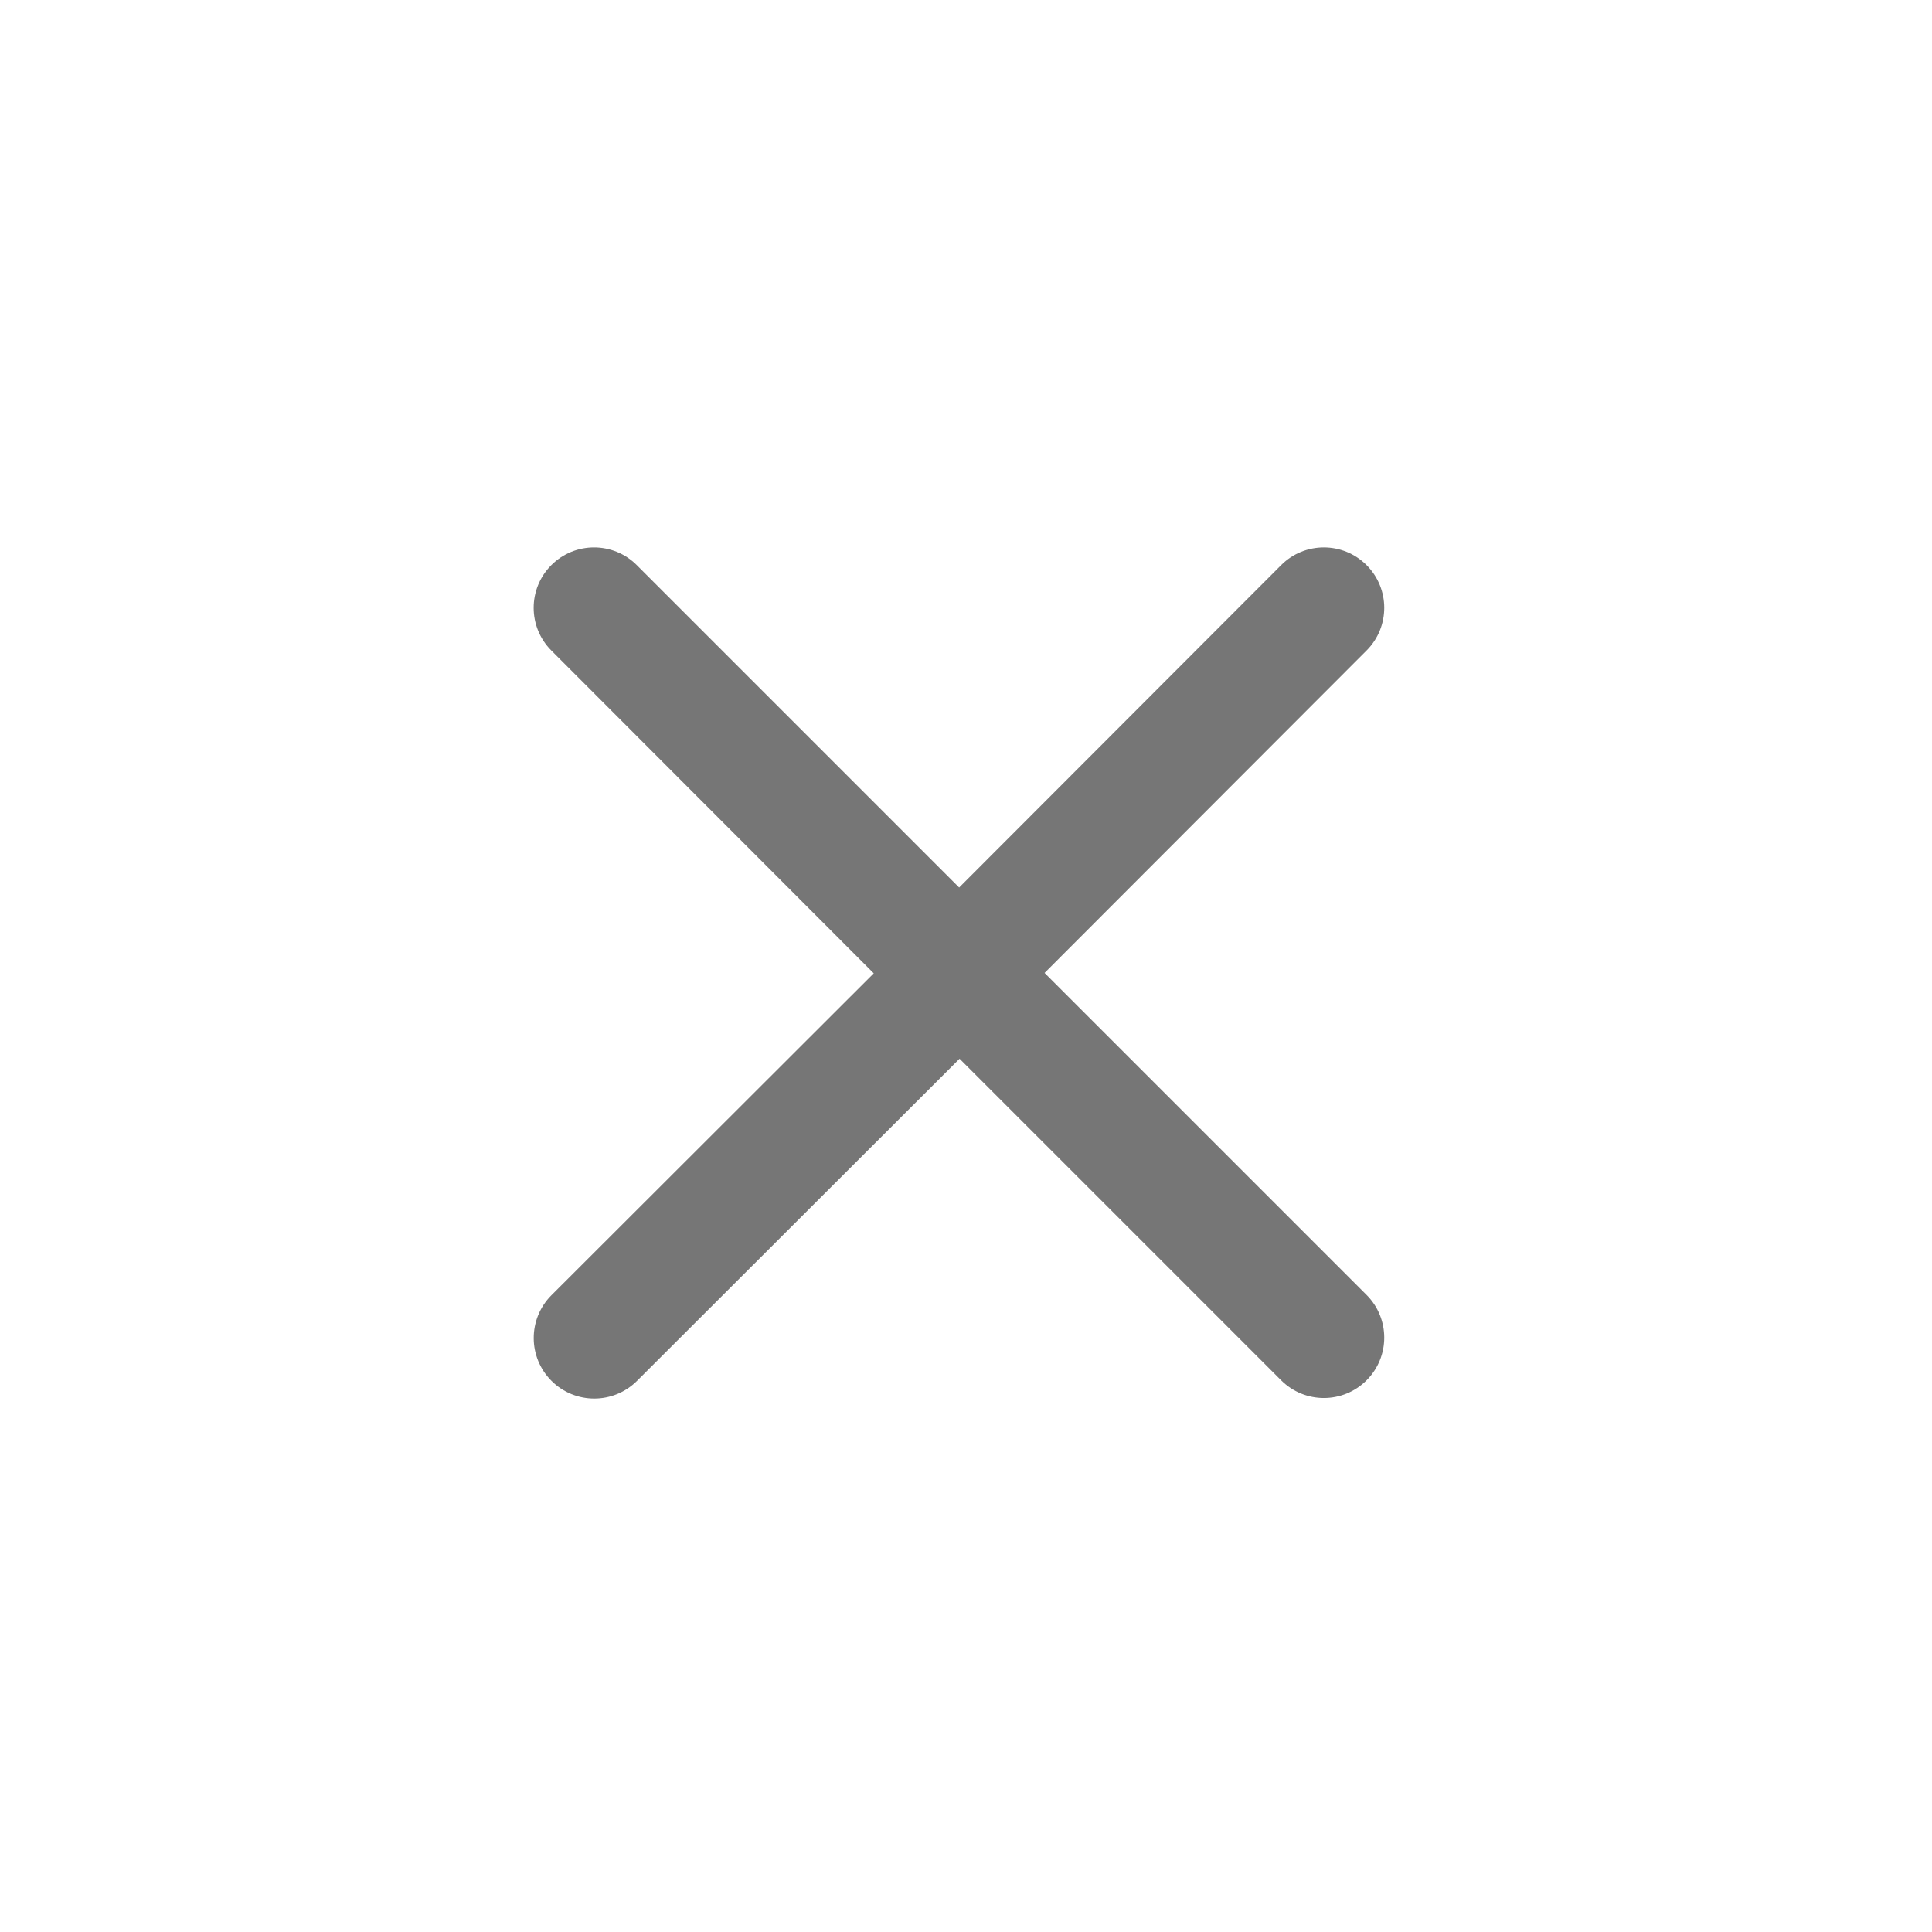
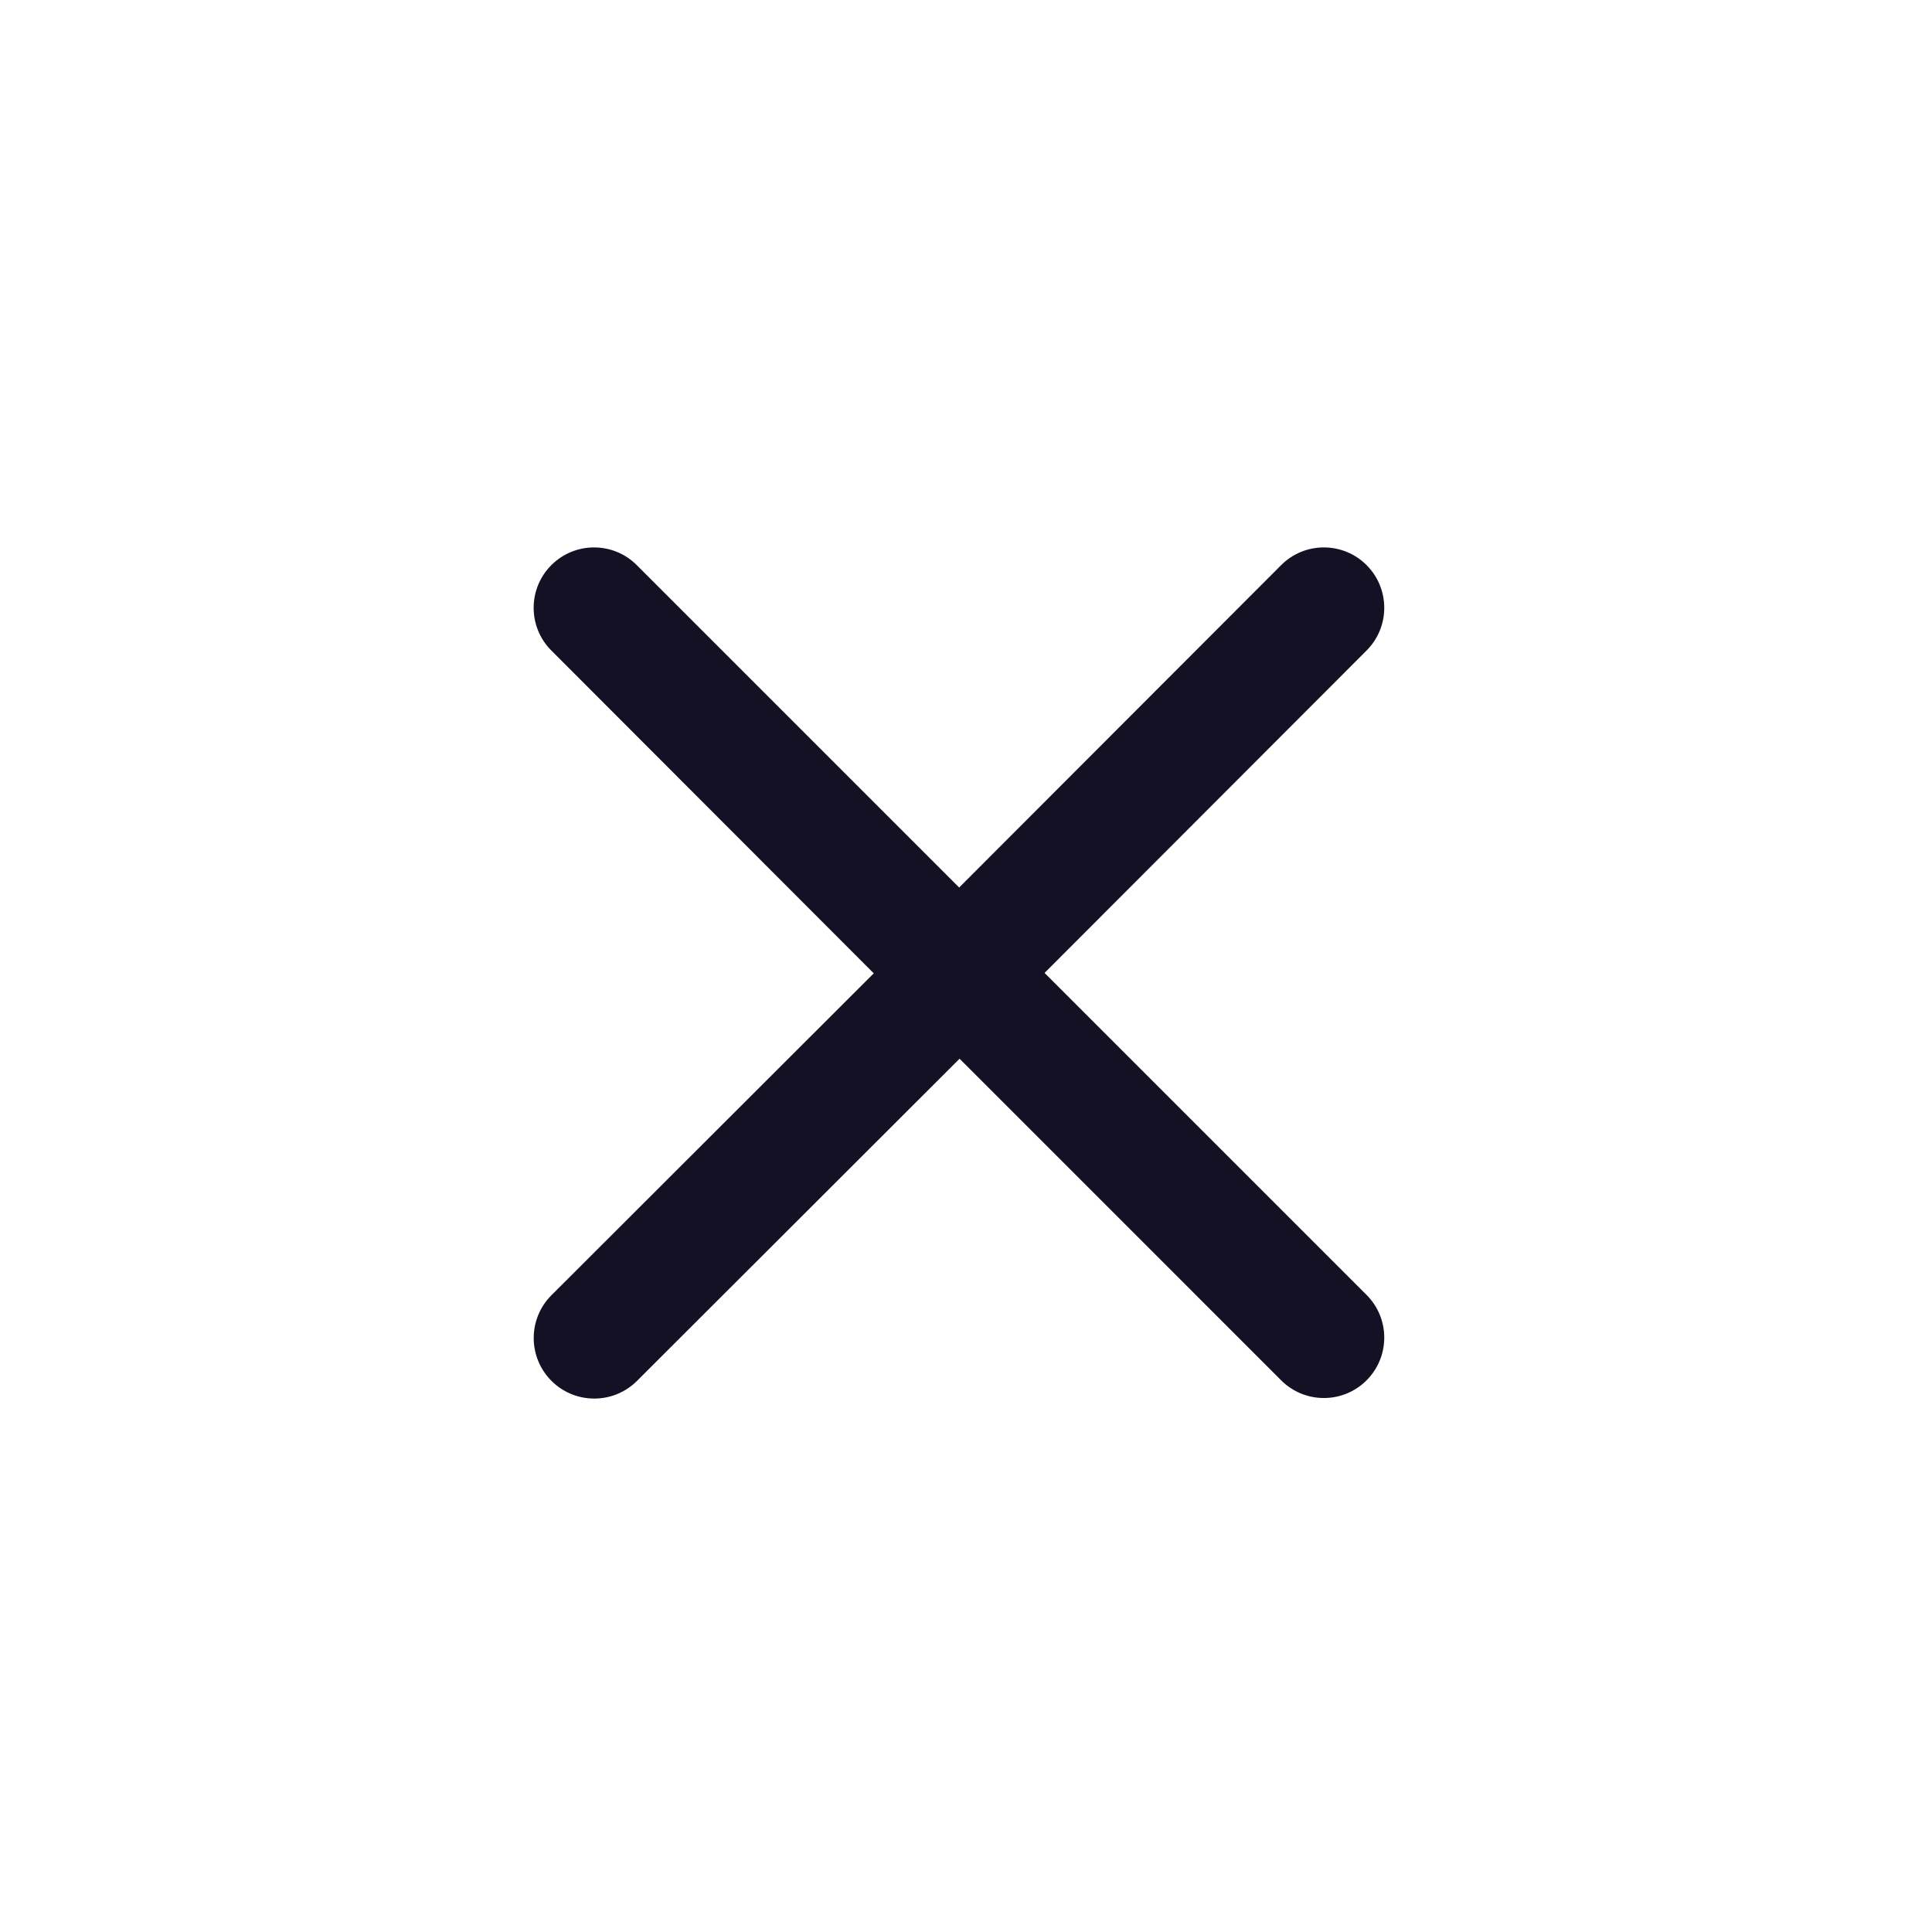
<svg xmlns="http://www.w3.org/2000/svg" width="24px" height="24px" viewBox="0 0 24 24" id="_24x24_On_Light_Cross" data-name="24x24/On Light/Cross">
  <rect id="view-box" width="24" height="24" fill="none" />
-   <path id="Shape" d="M9.291,10.352l-4-4-4.005,4A.75.75,0,1,1,.22,9.291l4.005-4L.22,1.281A.75.75,0,0,1,1.281.22L5.286,4.225l4-4.005a.75.75,0,1,1,1.061,1.061l-4,4.005,4,4a.75.75,0,0,1-1.061,1.061Z" transform="translate(6.629 6.8)" fill="#767676" />
+   <path id="Shape" d="M9.291,10.352l-4-4-4.005,4A.75.75,0,1,1,.22,9.291l4.005-4L.22,1.281A.75.75,0,0,1,1.281.22L5.286,4.225l4-4.005a.75.75,0,1,1,1.061,1.061l-4,4.005,4,4a.75.75,0,0,1-1.061,1.061Z" transform="translate(6.629 6.8)" fill="#141124" />
</svg>
